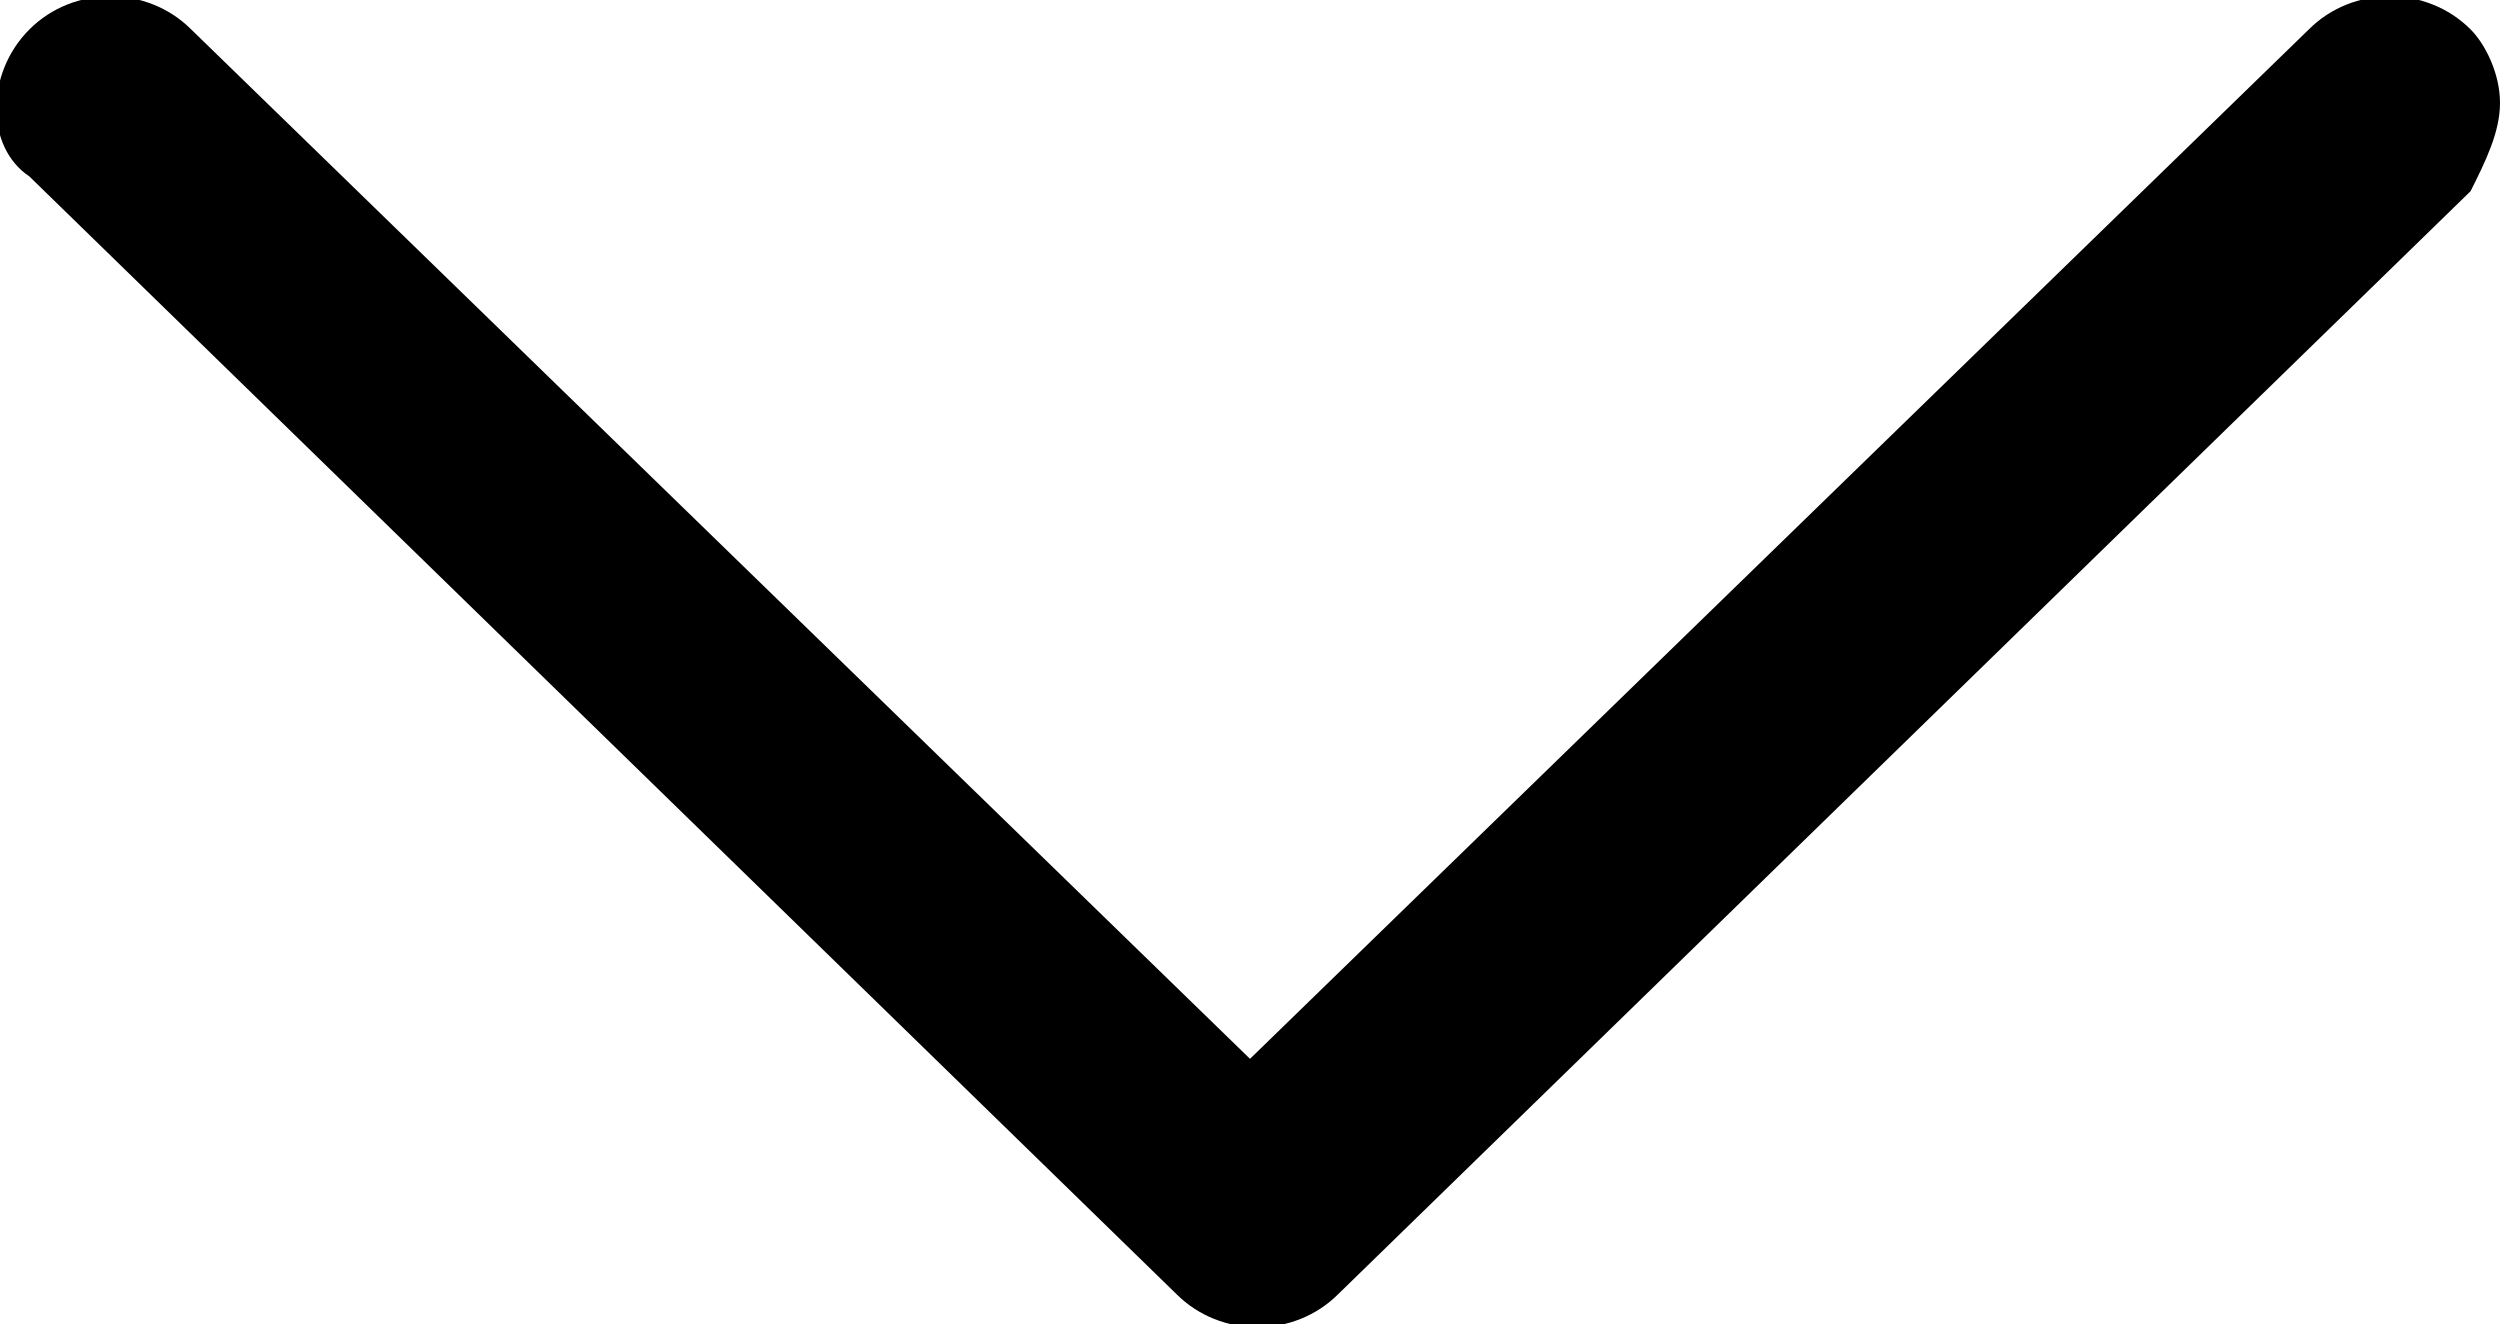
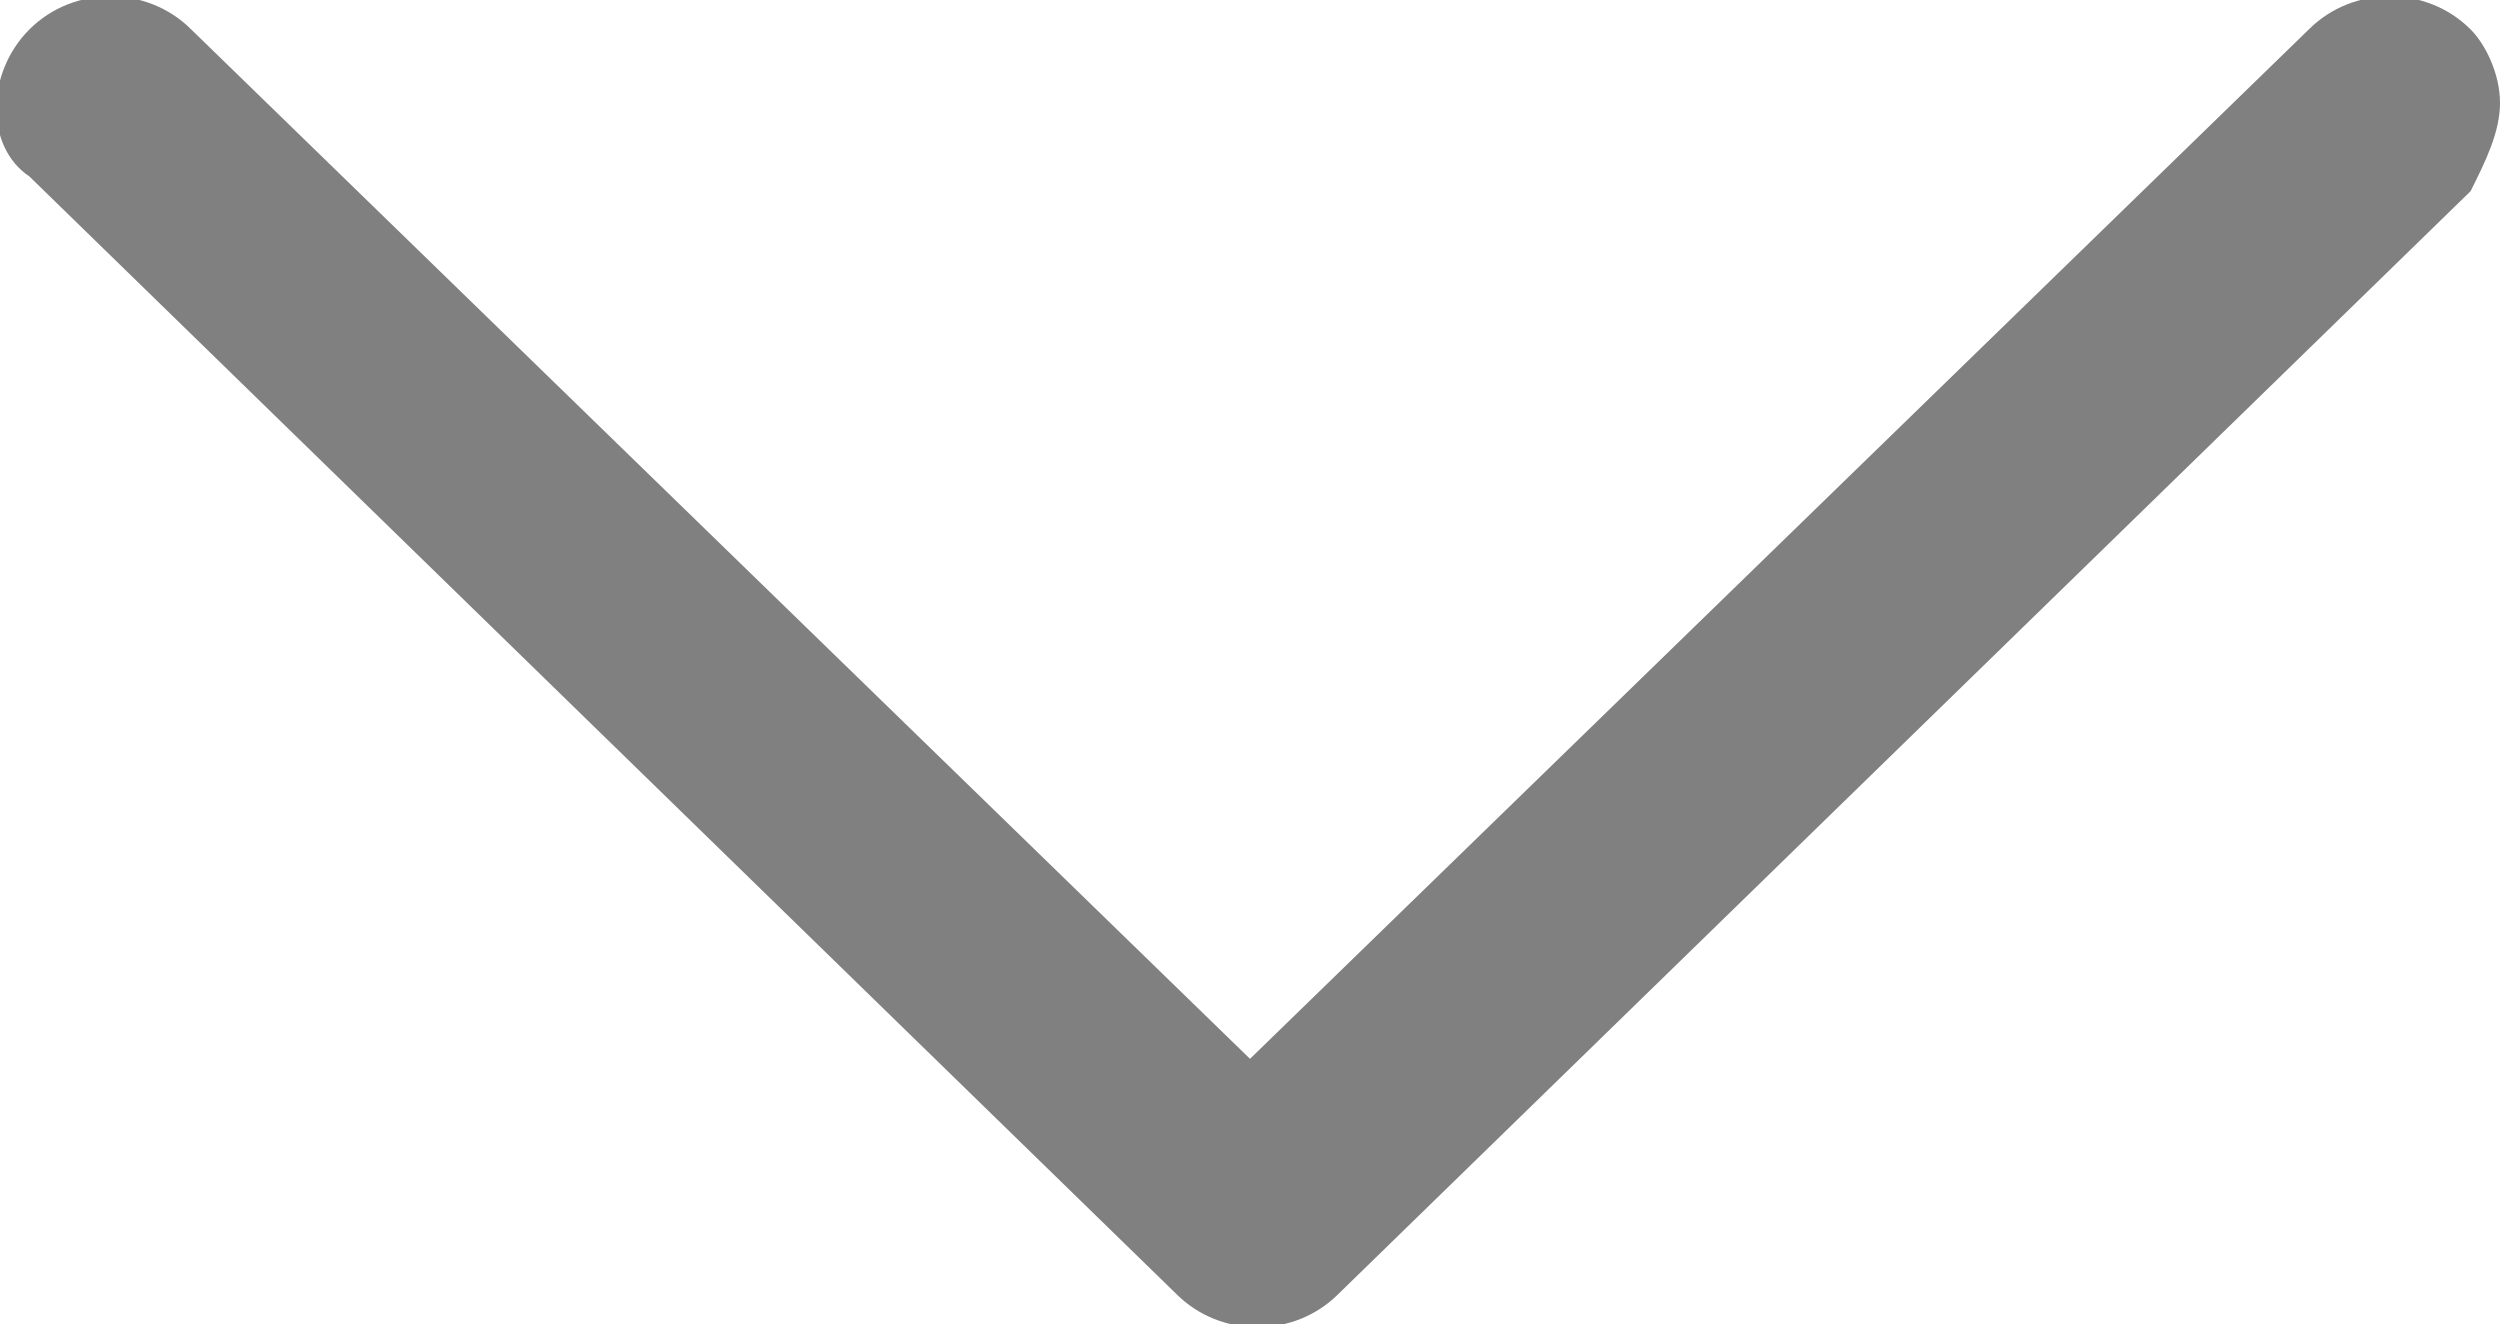
- <svg xmlns="http://www.w3.org/2000/svg" version="1.1" id="Layer_1" x="0px" y="0px" viewBox="0 0 17 9" style="enable-background:new 0 0 17 9;" xml:space="preserve">
-   <path d="M8.5,7.2l-7.2-7C1-0.1,0.5-0.1,0.2,0.2c-0.3,0.3-0.3,0.8,0,1L8,8.8c0.3,0.3,0.8,0.3,1.1,0l7.7-7.5C16.9,1.1,17,0.9,17,0.7   s-0.1-0.4-0.2-0.5c-0.3-0.3-0.8-0.3-1.1,0L8.5,7.2z" />
+ <svg xmlns="http://www.w3.org/2000/svg" viewBox="0 0 17 9">
+   <path fill="#808080" d="M8.5 7.2L1.3.2C1-.1.5-.1.2.2c-.3.3-.3.8 0 1L8 8.8c.3.3.8.3 1.1 0l7.7-7.5c.1-.2.2-.4.2-.6s-.1-.4-.2-.5c-.3-.3-.8-.3-1.1 0l-7.2 7z" />
</svg>
